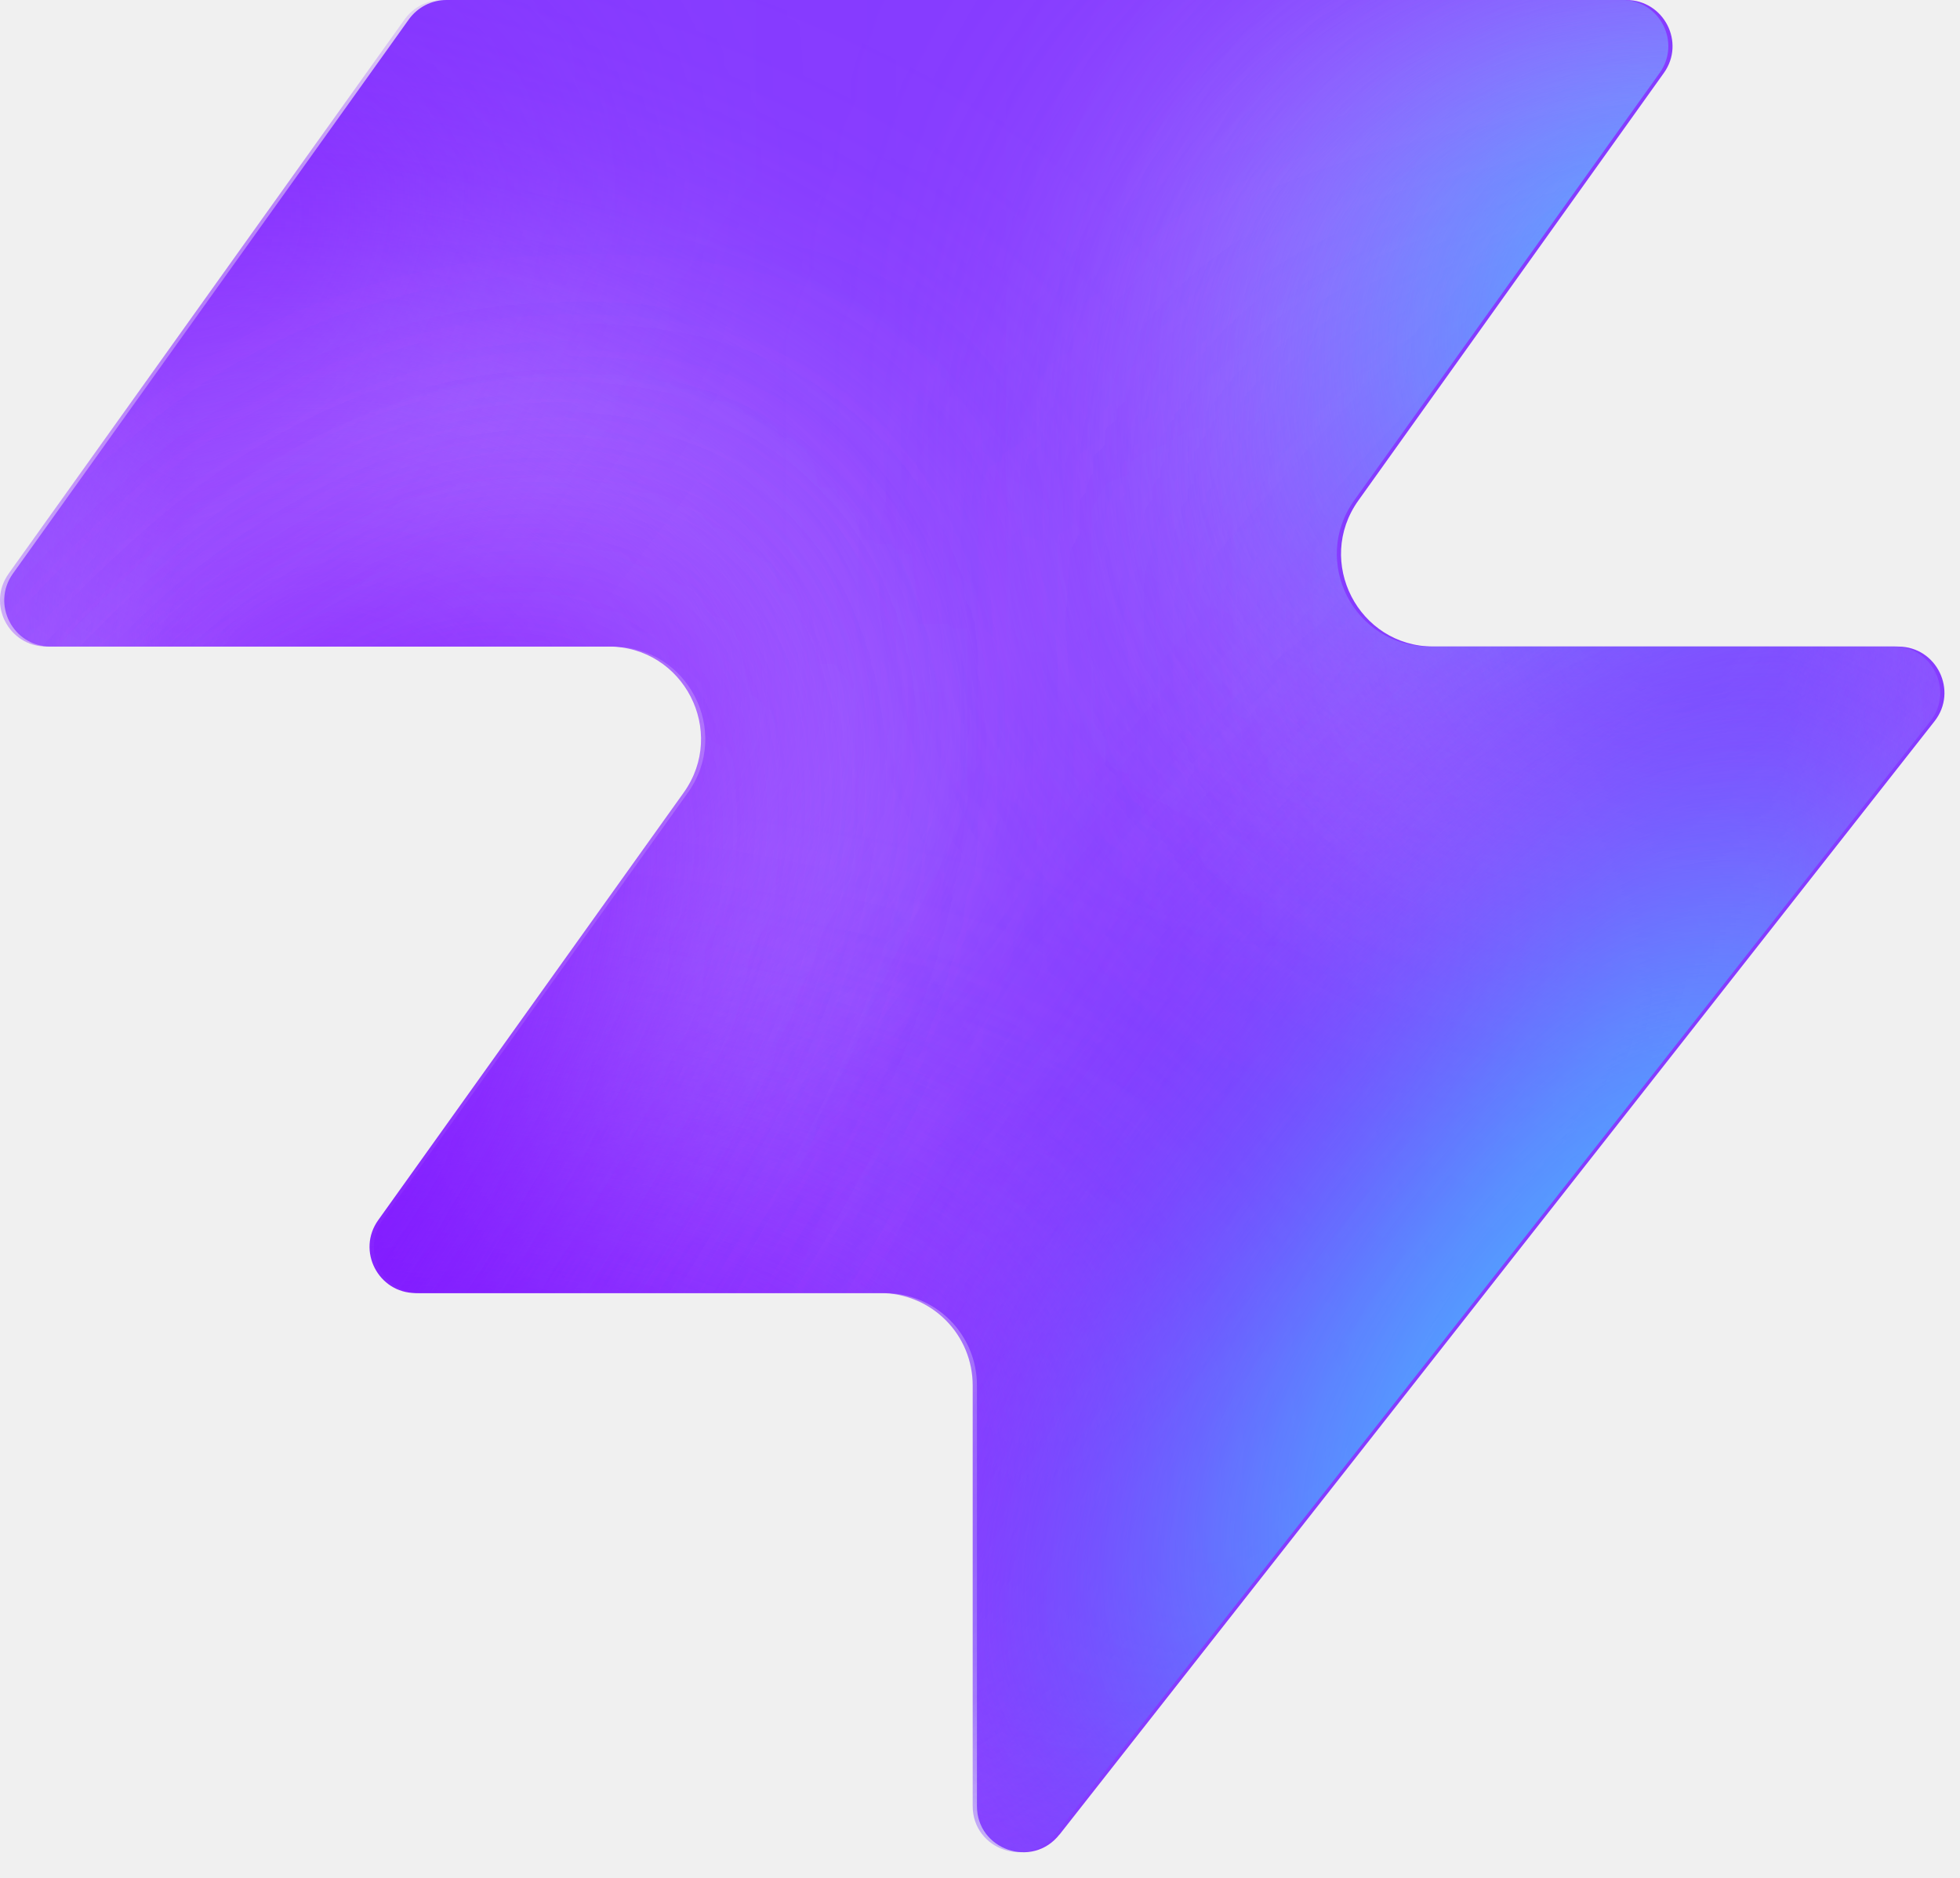
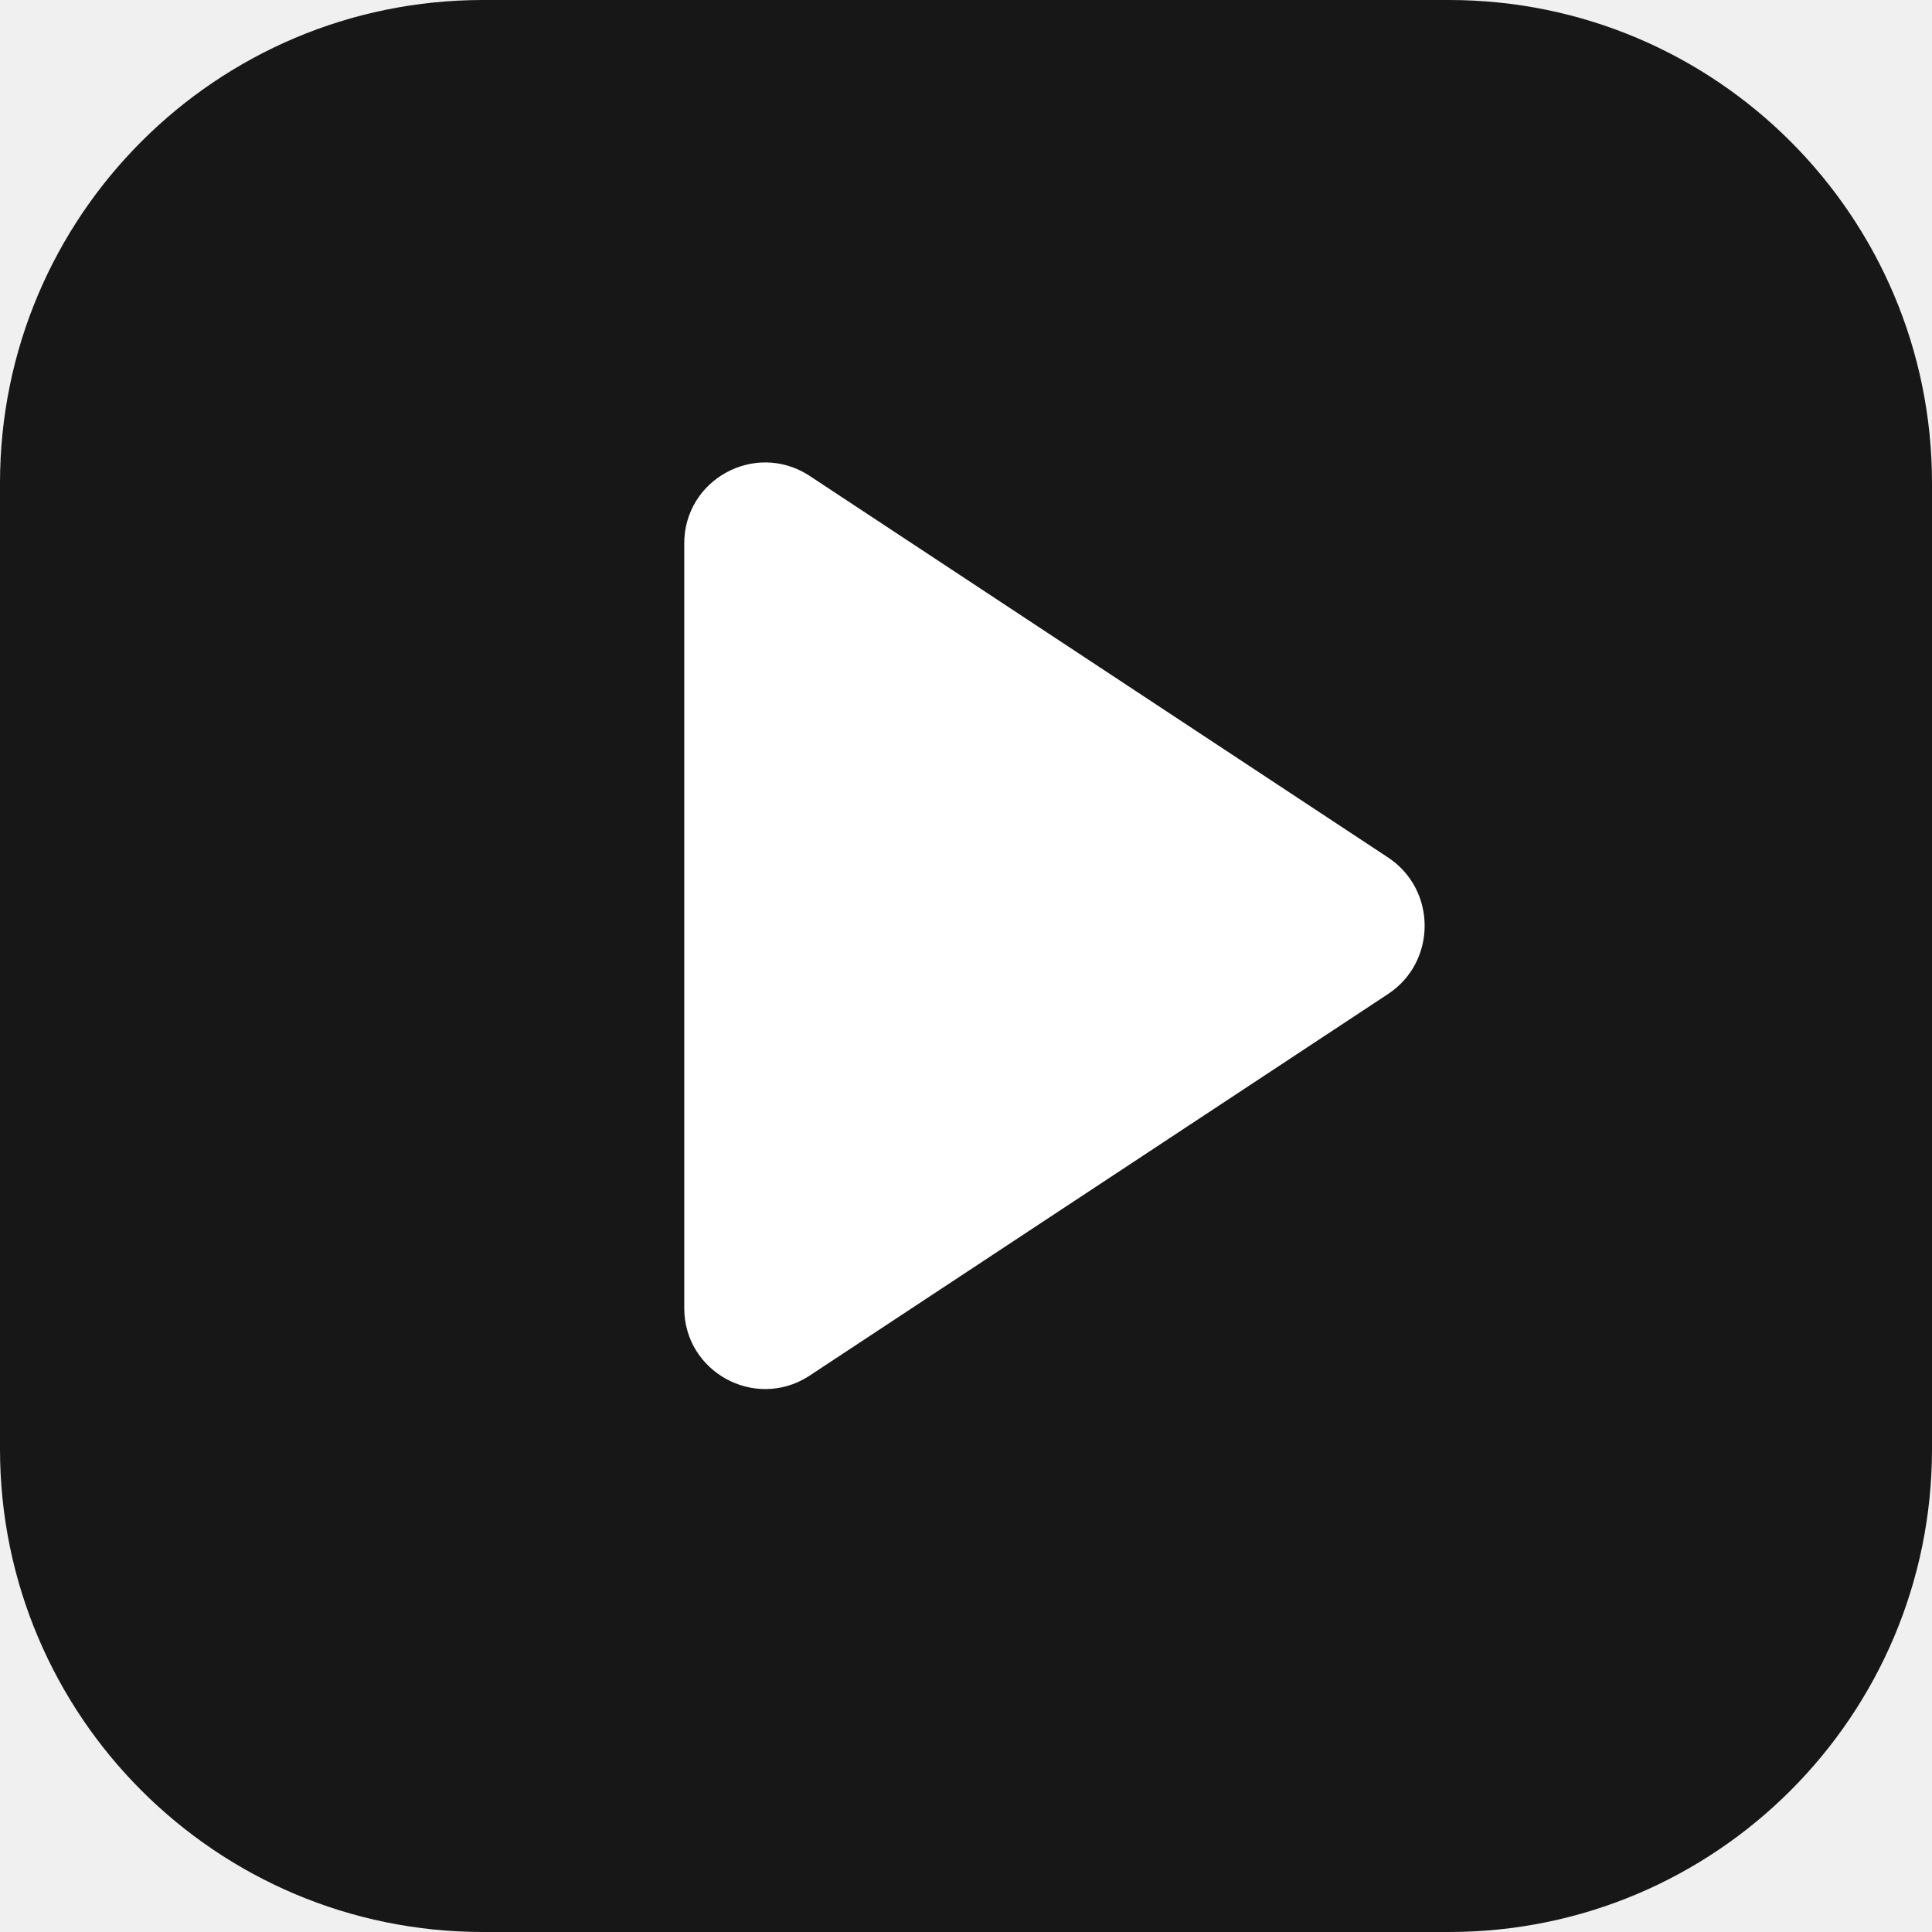
- <svg xmlns="http://www.w3.org/2000/svg" width="48" height="46" fill="none" viewBox="0 0 48 46">
-   <path fill="#863bff" d="M25.946 44.938c-.664.845-2.021.375-2.021-.698V33.937a2.26 2.26 0 0 0-2.262-2.262H10.287c-.92 0-1.456-1.04-.92-1.788l7.48-10.471c1.07-1.497 0-3.578-1.842-3.578H1.237c-.92 0-1.456-1.04-.92-1.788L10.013.474c.214-.297.556-.474.92-.474h28.894c.92 0 1.456 1.04.92 1.788l-7.48 10.471c-1.07 1.498 0 3.579 1.842 3.579h11.377c.943 0 1.473 1.088.89 1.83L25.947 44.94z" style="fill:#863bff;fill:color(display-p3 .525 .23 1);fill-opacity:1" />
-   <mask id="a" width="48" height="46" x="0" y="0" maskUnits="userSpaceOnUse" style="mask-type:alpha">
-     <path fill="#000" d="M25.842 44.938c-.664.844-2.021.375-2.021-.698V33.937a2.26 2.26 0 0 0-2.262-2.262H10.183c-.92 0-1.456-1.04-.92-1.788l7.48-10.471c1.07-1.498 0-3.579-1.842-3.579H1.133c-.92 0-1.456-1.04-.92-1.787L9.91.473c.214-.297.556-.474.92-.474h28.894c.92 0 1.456 1.04.92 1.788l-7.48 10.471c-1.07 1.498 0 3.578 1.842 3.578h11.377c.943 0 1.473 1.088.89 1.832L25.843 44.94z" style="fill:#000;fill-opacity:1" />
-   </mask>
-   <g mask="url(#a)">
-     <g filter="url(#b)">
-       <ellipse cx="5.508" cy="14.704" fill="#ede6ff" rx="5.508" ry="14.704" style="fill:#ede6ff;fill:color(display-p3 .927 .903 1);fill-opacity:1" transform="matrix(.00324 1 1 -.00324 -4.47 31.516)" />
-     </g>
-     <g filter="url(#c)">
-       <ellipse cx="10.399" cy="29.851" fill="#ede6ff" rx="10.399" ry="29.851" style="fill:#ede6ff;fill:color(display-p3 .927 .903 1);fill-opacity:1" transform="matrix(.00324 1 1 -.00324 -39.328 7.883)" />
-     </g>
-     <g filter="url(#d)">
-       <ellipse cx="5.508" cy="30.487" fill="#7e14ff" rx="5.508" ry="30.487" style="fill:#7e14ff;fill:color(display-p3 .492 .077 1);fill-opacity:1" transform="rotate(89.814 -25.913 -14.639)scale(1 -1)" />
-     </g>
-     <g filter="url(#e)">
-       <ellipse cx="5.508" cy="30.599" fill="#7e14ff" rx="5.508" ry="30.599" style="fill:#7e14ff;fill:color(display-p3 .492 .077 1);fill-opacity:1" transform="rotate(89.814 -32.644 -3.334)scale(1 -1)" />
-     </g>
-     <g filter="url(#f)">
-       <ellipse cx="5.508" cy="30.599" fill="#7e14ff" rx="5.508" ry="30.599" style="fill:#7e14ff;fill:color(display-p3 .492 .077 1);fill-opacity:1" transform="matrix(.00324 1 1 -.00324 -34.34 30.47)" />
-     </g>
-     <g filter="url(#g)">
-       <ellipse cx="14.072" cy="22.078" fill="#ede6ff" rx="14.072" ry="22.078" style="fill:#ede6ff;fill:color(display-p3 .927 .903 1);fill-opacity:1" transform="rotate(93.35 24.506 48.493)scale(-1 1)" />
-     </g>
-     <g filter="url(#h)">
-       <ellipse cx="3.47" cy="21.501" fill="#7e14ff" rx="3.47" ry="21.501" style="fill:#7e14ff;fill:color(display-p3 .492 .077 1);fill-opacity:1" transform="rotate(89.009 28.708 47.59)scale(-1 1)" />
-     </g>
-     <g filter="url(#i)">
-       <ellipse cx="3.47" cy="21.501" fill="#7e14ff" rx="3.47" ry="21.501" style="fill:#7e14ff;fill:color(display-p3 .492 .077 1);fill-opacity:1" transform="rotate(89.009 28.708 47.59)scale(-1 1)" />
-     </g>
-     <g filter="url(#j)">
-       <ellipse cx=".387" cy="8.972" fill="#7e14ff" rx="4.407" ry="29.108" style="fill:#7e14ff;fill:color(display-p3 .492 .077 1);fill-opacity:1" transform="rotate(39.51 .387 8.972)" />
-     </g>
-     <g filter="url(#k)">
-       <ellipse cx="47.523" cy="-6.092" fill="#7e14ff" rx="4.407" ry="29.108" style="fill:#7e14ff;fill:color(display-p3 .492 .077 1);fill-opacity:1" transform="rotate(37.892 47.523 -6.092)" />
-     </g>
-     <g filter="url(#l)">
-       <ellipse cx="41.412" cy="6.333" fill="#47bfff" rx="5.971" ry="9.665" style="fill:#47bfff;fill:color(display-p3 .28 .748 1);fill-opacity:1" transform="rotate(37.892 41.412 6.333)" />
-     </g>
-     <g filter="url(#m)">
-       <ellipse cx="-1.879" cy="38.332" fill="#7e14ff" rx="4.407" ry="29.108" style="fill:#7e14ff;fill:color(display-p3 .492 .077 1);fill-opacity:1" transform="rotate(37.892 -1.88 38.332)" />
-     </g>
-     <g filter="url(#n)">
-       <ellipse cx="-1.879" cy="38.332" fill="#7e14ff" rx="4.407" ry="29.108" style="fill:#7e14ff;fill:color(display-p3 .492 .077 1);fill-opacity:1" transform="rotate(37.892 -1.88 38.332)" />
-     </g>
-     <g filter="url(#o)">
-       <ellipse cx="35.651" cy="29.907" fill="#7e14ff" rx="4.407" ry="29.108" style="fill:#7e14ff;fill:color(display-p3 .492 .077 1);fill-opacity:1" transform="rotate(37.892 35.651 29.907)" />
-     </g>
-     <g filter="url(#p)">
-       <ellipse cx="38.418" cy="32.4" fill="#47bfff" rx="5.971" ry="15.297" style="fill:#47bfff;fill:color(display-p3 .28 .748 1);fill-opacity:1" transform="rotate(37.892 38.418 32.4)" />
-     </g>
-   </g>
-   <defs>
-     <filter id="b" width="60.045" height="41.654" x="-19.77" y="16.149" color-interpolation-filters="sRGB" filterUnits="userSpaceOnUse">
-       <feFlood flood-opacity="0" result="BackgroundImageFix" />
-       <feBlend in="SourceGraphic" in2="BackgroundImageFix" result="shape" />
-       <feGaussianBlur result="effect1_foregroundBlur_2002_17158" stdDeviation="7.659" />
-     </filter>
-     <filter id="c" width="90.34" height="51.437" x="-54.613" y="-7.533" color-interpolation-filters="sRGB" filterUnits="userSpaceOnUse">
-       <feFlood flood-opacity="0" result="BackgroundImageFix" />
-       <feBlend in="SourceGraphic" in2="BackgroundImageFix" result="shape" />
-       <feGaussianBlur result="effect1_foregroundBlur_2002_17158" stdDeviation="7.659" />
-     </filter>
-     <filter id="d" width="79.355" height="29.4" x="-49.64" y="2.03" color-interpolation-filters="sRGB" filterUnits="userSpaceOnUse">
-       <feFlood flood-opacity="0" result="BackgroundImageFix" />
-       <feBlend in="SourceGraphic" in2="BackgroundImageFix" result="shape" />
-       <feGaussianBlur result="effect1_foregroundBlur_2002_17158" stdDeviation="4.596" />
-     </filter>
-     <filter id="e" width="79.579" height="29.4" x="-45.045" y="20.029" color-interpolation-filters="sRGB" filterUnits="userSpaceOnUse">
-       <feFlood flood-opacity="0" result="BackgroundImageFix" />
-       <feBlend in="SourceGraphic" in2="BackgroundImageFix" result="shape" />
-       <feGaussianBlur result="effect1_foregroundBlur_2002_17158" stdDeviation="4.596" />
-     </filter>
-     <filter id="f" width="79.579" height="29.4" x="-43.513" y="21.178" color-interpolation-filters="sRGB" filterUnits="userSpaceOnUse">
-       <feFlood flood-opacity="0" result="BackgroundImageFix" />
-       <feBlend in="SourceGraphic" in2="BackgroundImageFix" result="shape" />
-       <feGaussianBlur result="effect1_foregroundBlur_2002_17158" stdDeviation="4.596" />
-     </filter>
-     <filter id="g" width="74.749" height="58.852" x="15.756" y="-17.901" color-interpolation-filters="sRGB" filterUnits="userSpaceOnUse">
-       <feFlood flood-opacity="0" result="BackgroundImageFix" />
-       <feBlend in="SourceGraphic" in2="BackgroundImageFix" result="shape" />
-       <feGaussianBlur result="effect1_foregroundBlur_2002_17158" stdDeviation="7.659" />
-     </filter>
-     <filter id="h" width="61.377" height="25.362" x="23.548" y="2.284" color-interpolation-filters="sRGB" filterUnits="userSpaceOnUse">
-       <feFlood flood-opacity="0" result="BackgroundImageFix" />
-       <feBlend in="SourceGraphic" in2="BackgroundImageFix" result="shape" />
-       <feGaussianBlur result="effect1_foregroundBlur_2002_17158" stdDeviation="4.596" />
-     </filter>
-     <filter id="i" width="61.377" height="25.362" x="23.548" y="2.284" color-interpolation-filters="sRGB" filterUnits="userSpaceOnUse">
-       <feFlood flood-opacity="0" result="BackgroundImageFix" />
-       <feBlend in="SourceGraphic" in2="BackgroundImageFix" result="shape" />
-       <feGaussianBlur result="effect1_foregroundBlur_2002_17158" stdDeviation="4.596" />
-     </filter>
-     <filter id="j" width="56.045" height="63.649" x="-27.636" y="-22.853" color-interpolation-filters="sRGB" filterUnits="userSpaceOnUse">
-       <feFlood flood-opacity="0" result="BackgroundImageFix" />
-       <feBlend in="SourceGraphic" in2="BackgroundImageFix" result="shape" />
-       <feGaussianBlur result="effect1_foregroundBlur_2002_17158" stdDeviation="4.596" />
-     </filter>
-     <filter id="k" width="54.814" height="64.646" x="20.116" y="-38.415" color-interpolation-filters="sRGB" filterUnits="userSpaceOnUse">
-       <feFlood flood-opacity="0" result="BackgroundImageFix" />
-       <feBlend in="SourceGraphic" in2="BackgroundImageFix" result="shape" />
-       <feGaussianBlur result="effect1_foregroundBlur_2002_17158" stdDeviation="4.596" />
-     </filter>
-     <filter id="l" width="33.541" height="35.313" x="24.641" y="-11.323" color-interpolation-filters="sRGB" filterUnits="userSpaceOnUse">
-       <feFlood flood-opacity="0" result="BackgroundImageFix" />
-       <feBlend in="SourceGraphic" in2="BackgroundImageFix" result="shape" />
-       <feGaussianBlur result="effect1_foregroundBlur_2002_17158" stdDeviation="4.596" />
-     </filter>
-     <filter id="m" width="54.814" height="64.646" x="-29.286" y="6.009" color-interpolation-filters="sRGB" filterUnits="userSpaceOnUse">
-       <feFlood flood-opacity="0" result="BackgroundImageFix" />
-       <feBlend in="SourceGraphic" in2="BackgroundImageFix" result="shape" />
-       <feGaussianBlur result="effect1_foregroundBlur_2002_17158" stdDeviation="4.596" />
-     </filter>
-     <filter id="n" width="54.814" height="64.646" x="-29.286" y="6.009" color-interpolation-filters="sRGB" filterUnits="userSpaceOnUse">
-       <feFlood flood-opacity="0" result="BackgroundImageFix" />
-       <feBlend in="SourceGraphic" in2="BackgroundImageFix" result="shape" />
-       <feGaussianBlur result="effect1_foregroundBlur_2002_17158" stdDeviation="4.596" />
-     </filter>
-     <filter id="o" width="54.814" height="64.646" x="8.244" y="-2.416" color-interpolation-filters="sRGB" filterUnits="userSpaceOnUse">
-       <feFlood flood-opacity="0" result="BackgroundImageFix" />
-       <feBlend in="SourceGraphic" in2="BackgroundImageFix" result="shape" />
-       <feGaussianBlur result="effect1_foregroundBlur_2002_17158" stdDeviation="4.596" />
-     </filter>
-     <filter id="p" width="39.409" height="43.623" x="18.713" y="10.588" color-interpolation-filters="sRGB" filterUnits="userSpaceOnUse">
-       <feFlood flood-opacity="0" result="BackgroundImageFix" />
-       <feBlend in="SourceGraphic" in2="BackgroundImageFix" result="shape" />
-       <feGaussianBlur result="effect1_foregroundBlur_2002_17158" stdDeviation="4.596" />
-     </filter>
-   </defs>
+ <svg xmlns="http://www.w3.org/2000/svg" viewBox="0 0 24 24" fill="none">
+   <rect width="24" height="24" rx="6" fill="#171717" />
+   <path d="M8.5 6.75C8.5 5.96 9.37 5.48 10.04 5.9L17.24 10.65C17.85 11.05 17.85 11.95 17.24 12.35L10.04 17.1C9.37 17.52 8.5 17.04 8.5 16.25V6.75Z" fill="#ffffff" />
</svg>
